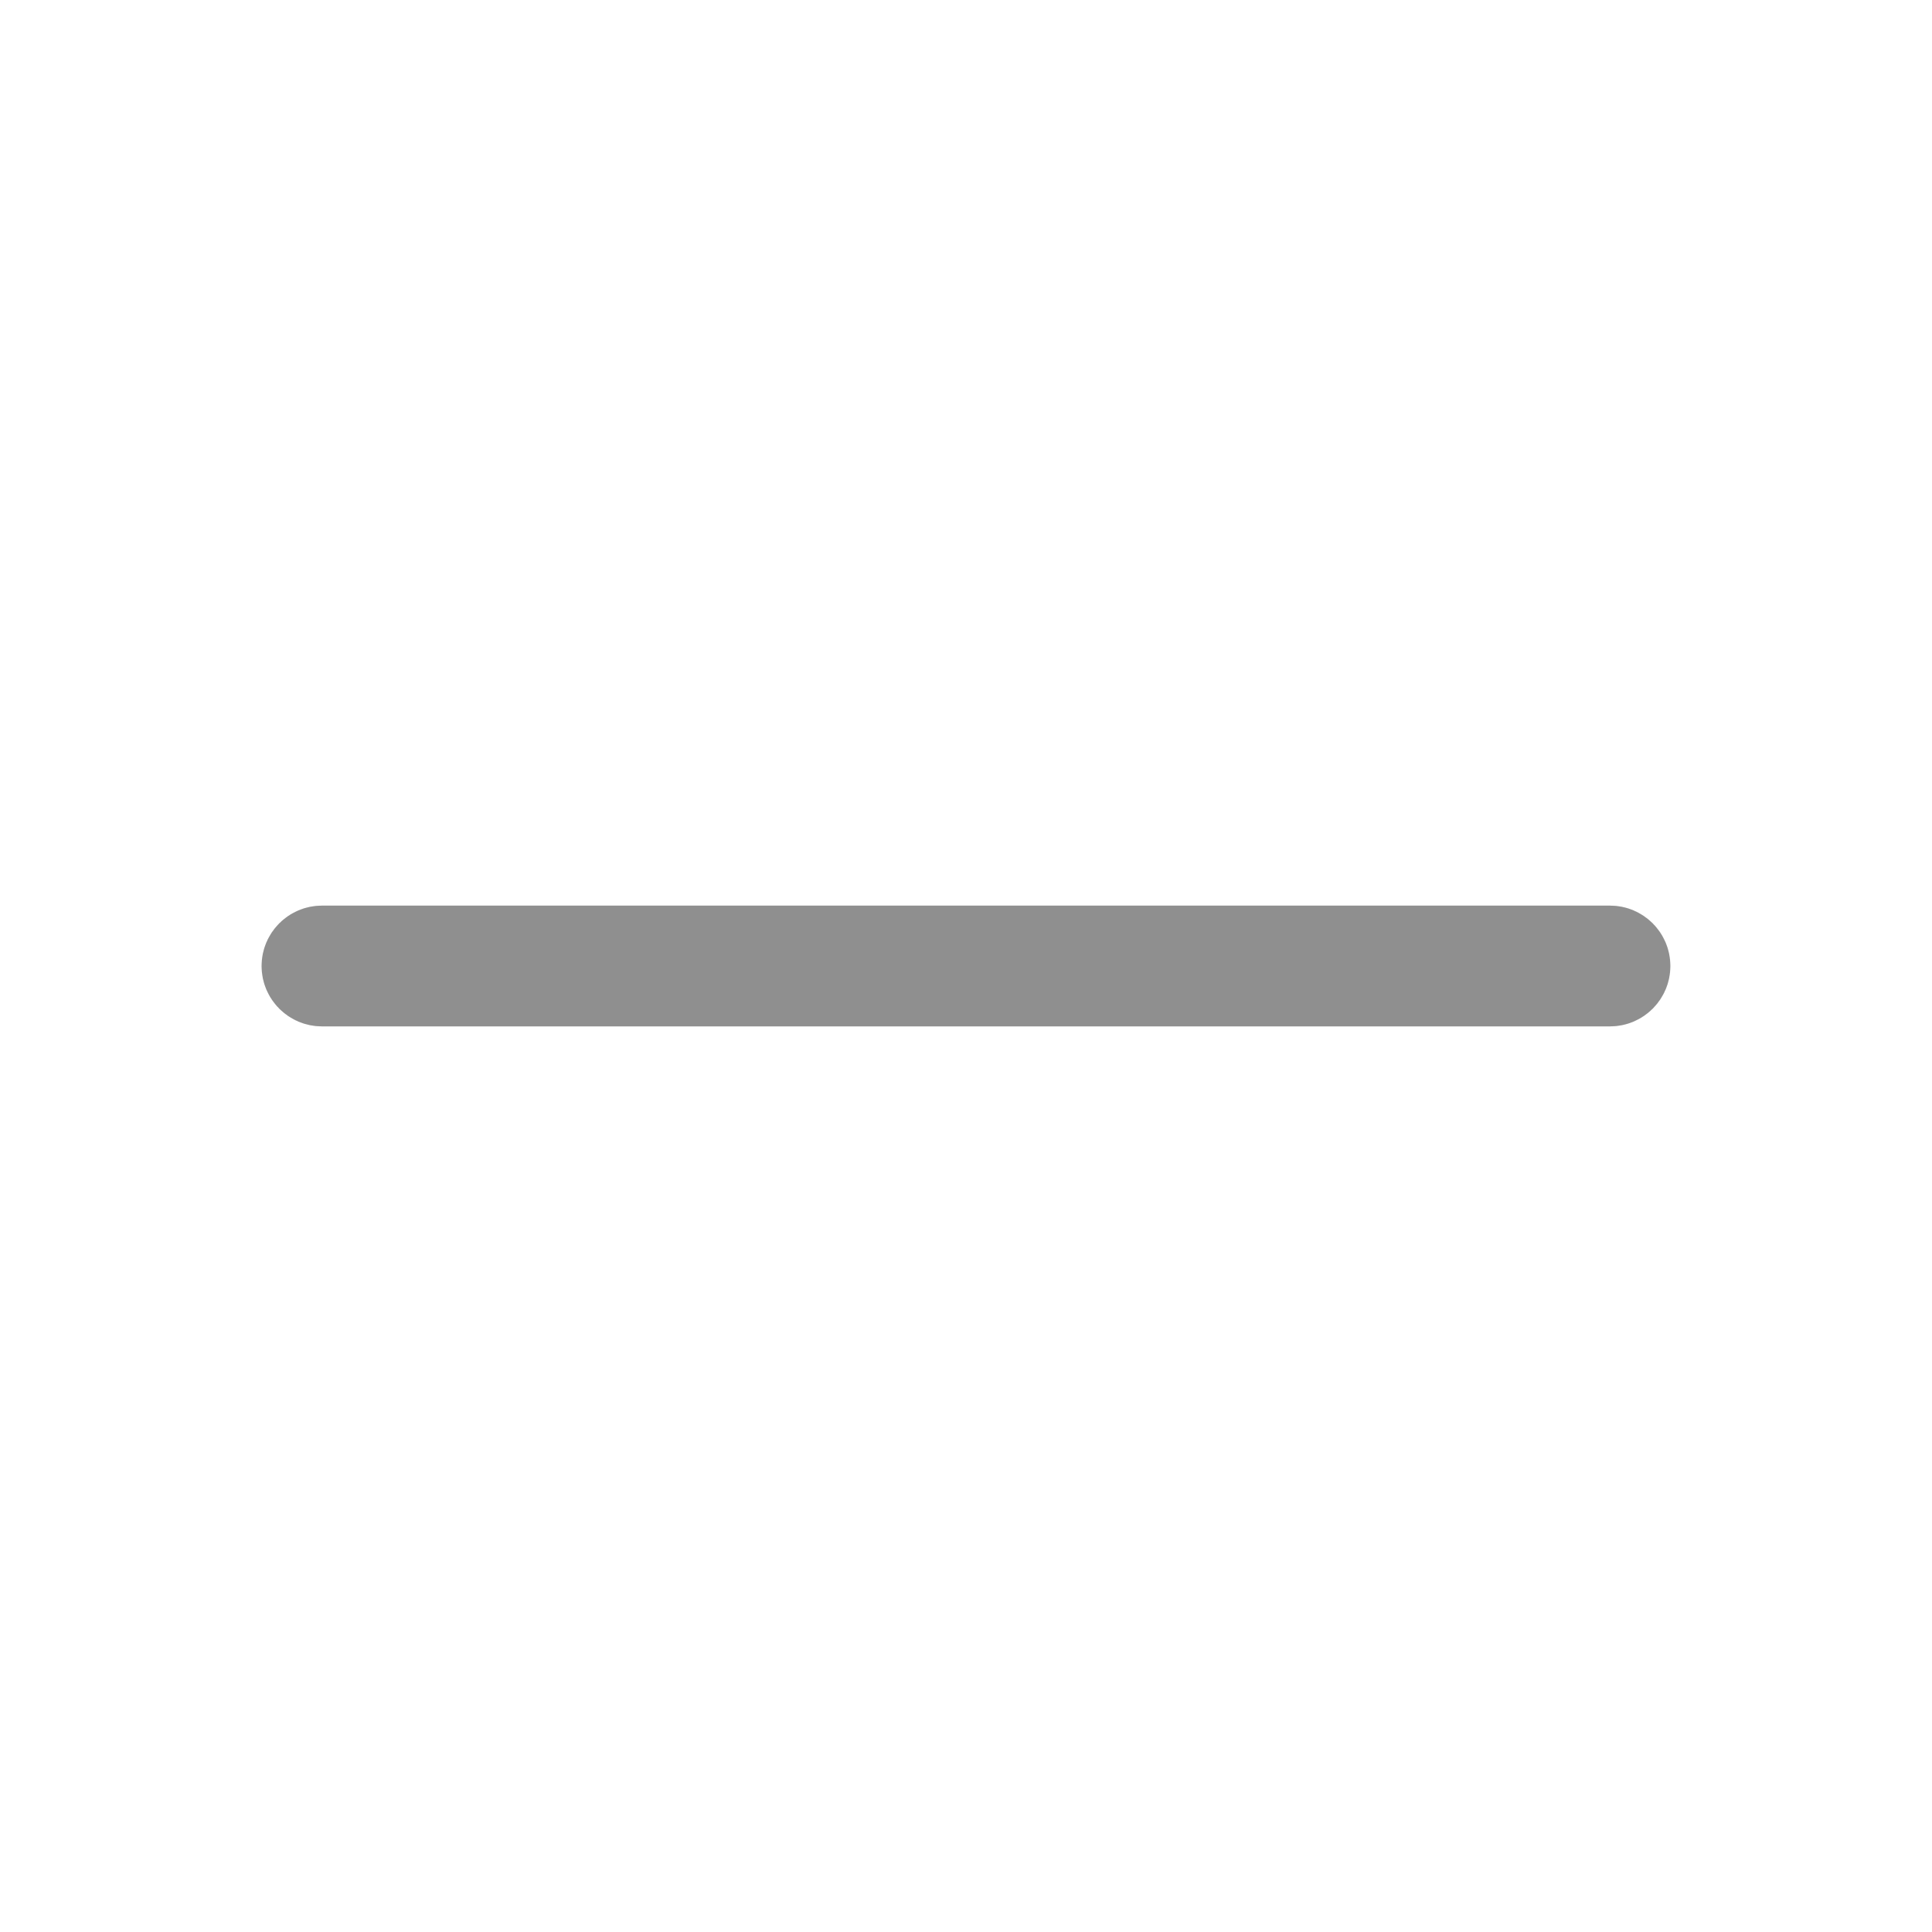
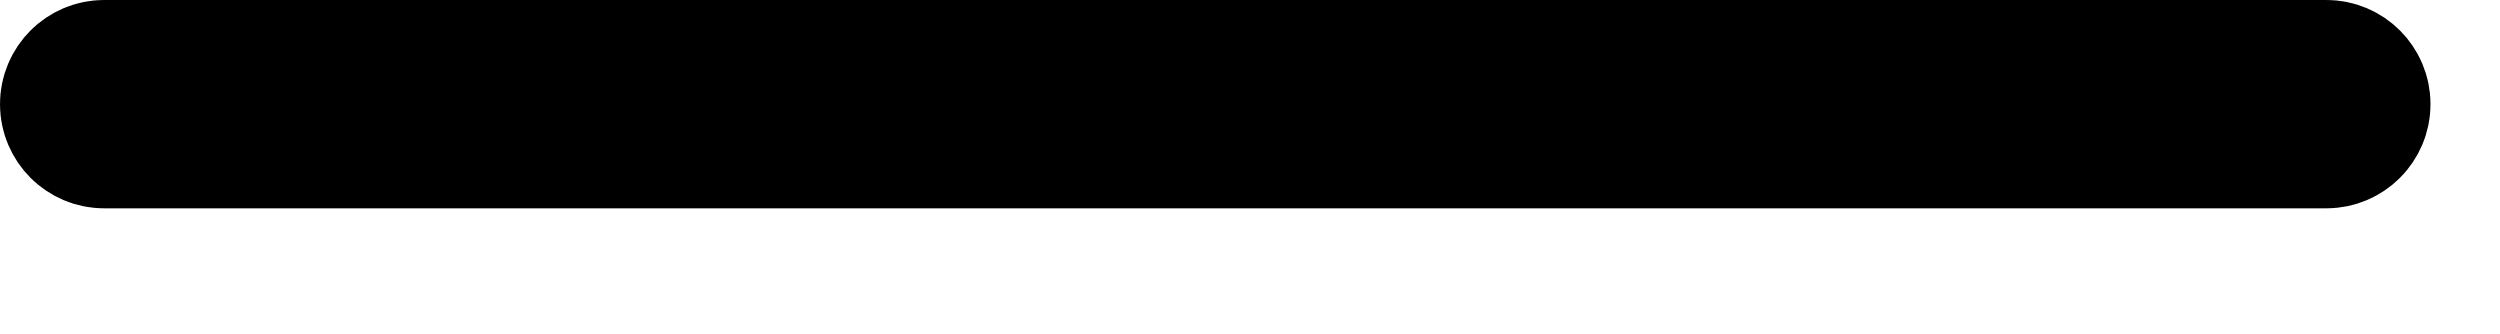
- <svg xmlns="http://www.w3.org/2000/svg" width="20" height="20" viewBox="0 0 20 20" fill="none">
-   <path d="M17.292 10C17.292 10.345 17.012 10.625 16.667 10.625H3.333C2.988 10.625 2.708 10.345 2.708 10C2.708 9.655 2.988 9.375 3.333 9.375H16.667C17.012 9.375 17.292 9.655 17.292 10Z" fill="currentColor" fill-opacity="0.25" />
-   <path d="M3.333 9.875H16.666C16.735 9.875 16.791 9.931 16.791 10C16.791 10.069 16.735 10.125 16.666 10.125H3.333C3.264 10.125 3.208 10.069 3.208 10C3.208 9.931 3.264 9.875 3.333 9.875Z" stroke="black" stroke-opacity="0.25" />
+ <svg xmlns="http://www.w3.org/2000/svg" width="15" height="2" viewBox="0 0 15 2" fill="none">
+   <path d="M0.625 0.5H13.958C14.027 0.5 14.083 0.556 14.083 0.625C14.083 0.694 14.027 0.75 13.958 0.75H0.625C0.556 0.75 0.5 0.694 0.5 0.625C0.5 0.556 0.556 0.5 0.625 0.5Z" fill="black" stroke="black" />
</svg>
